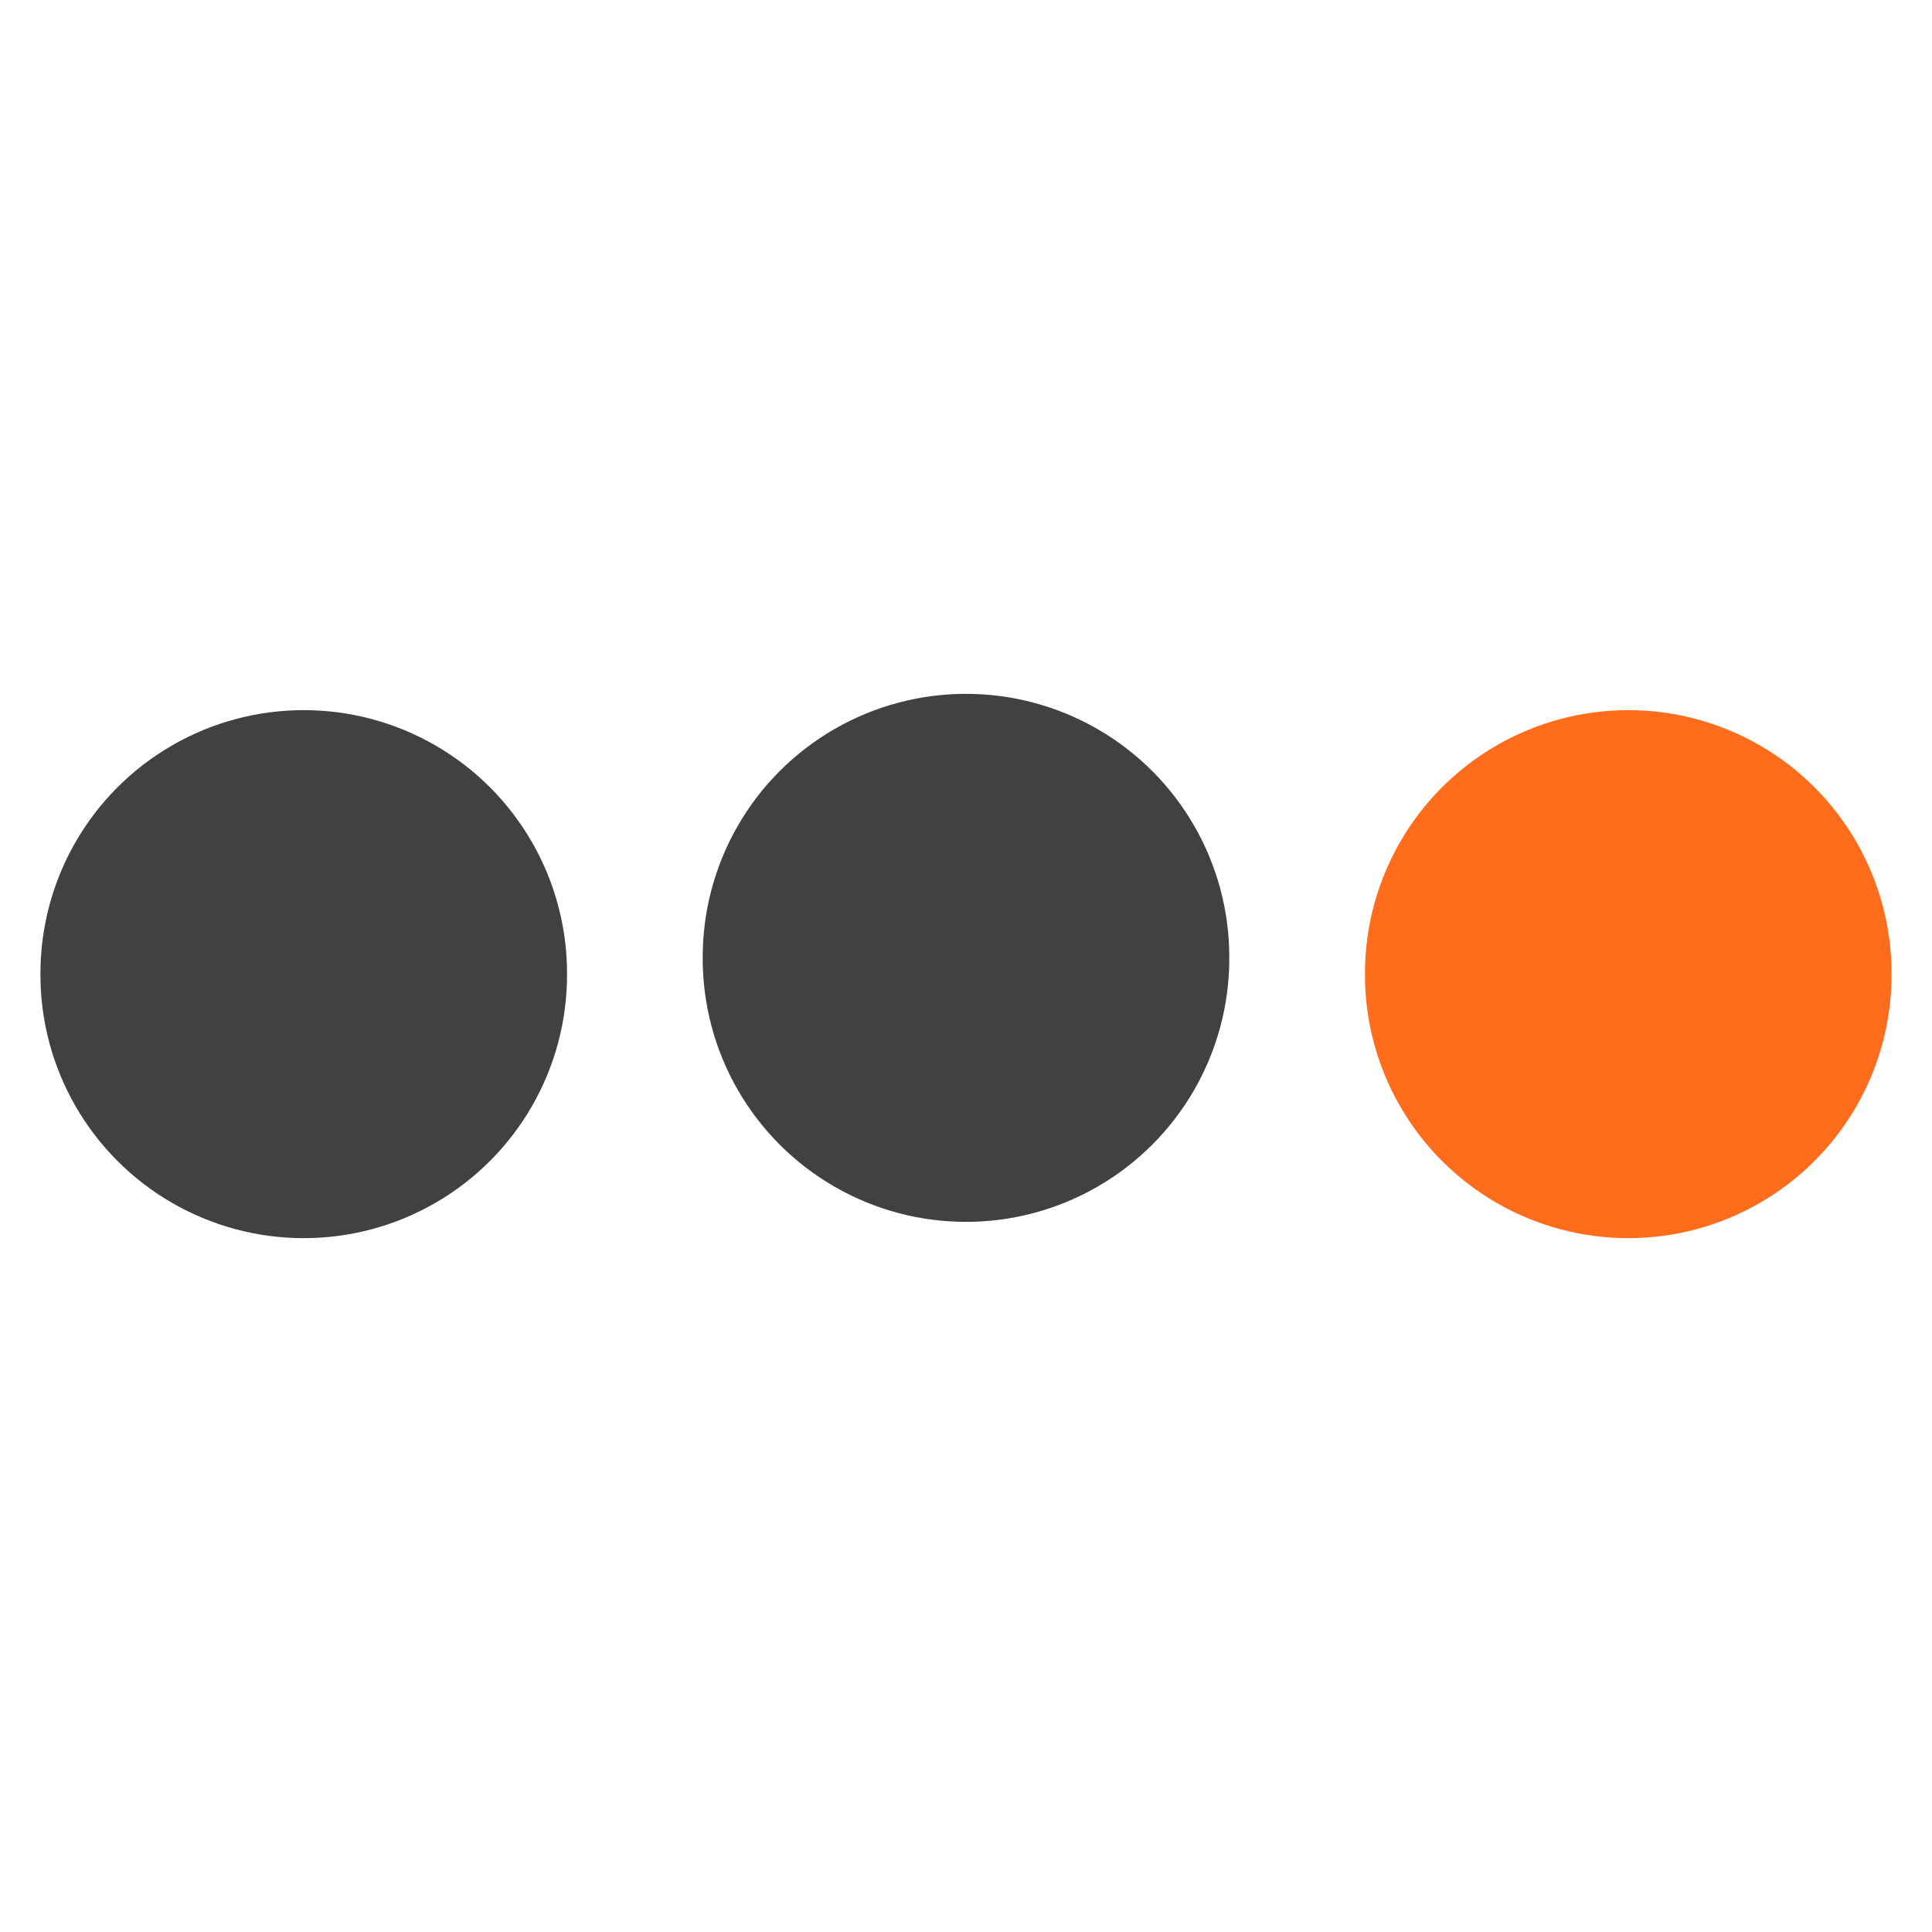
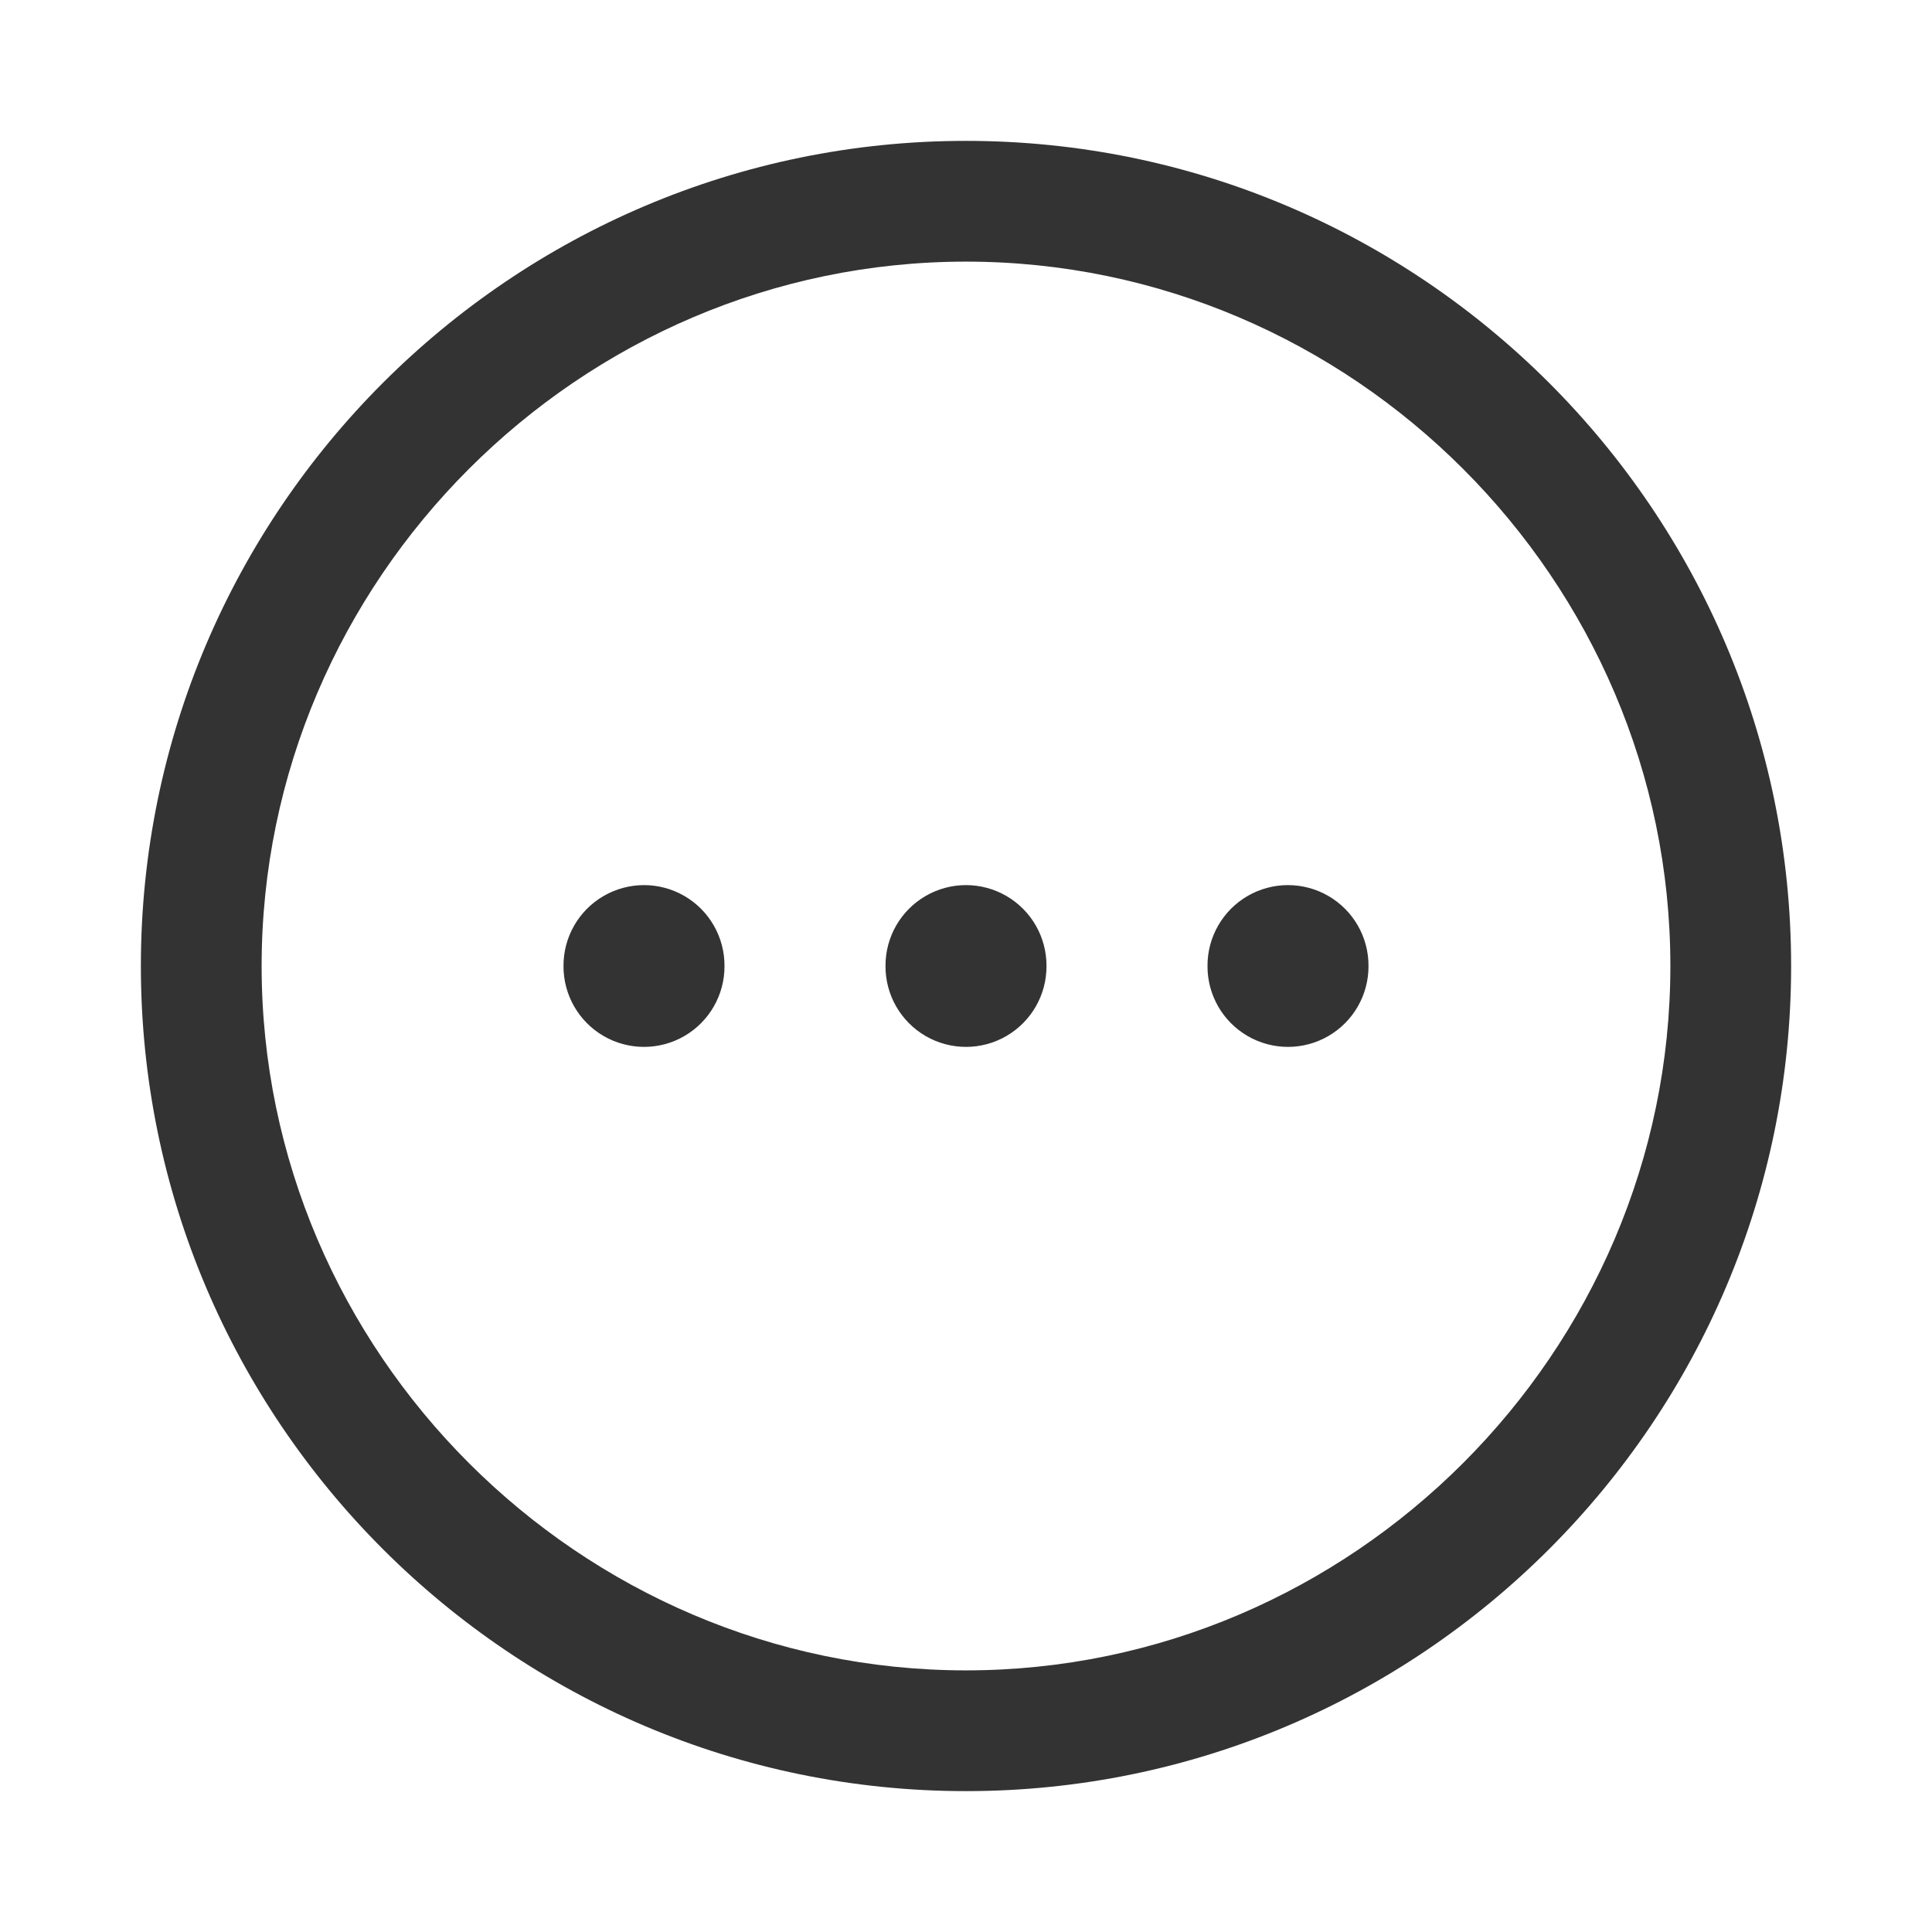
- <svg xmlns="http://www.w3.org/2000/svg" t="1645017770468" class="icon" viewBox="0 0 1024 1024" version="1.1" p-id="3505" width="200" height="200">
-   <defs>
-     <style type="text/css" />
-   </defs>
-   <path d="M21.431 516.315a139.557 139.557 0 1 0 279.113 0 139.557 139.557 0 1 0-279.113 0Z" fill="#414141" p-id="3506" />
-   <path d="M723.456 516.315a139.557 139.557 0 1 0 279.113 0 139.557 139.557 0 1 0-279.113 0Z" fill="#FF6C1C" p-id="3507" />
-   <path d="M372.443 507.685a139.557 139.557 0 1 0 279.113 0 139.557 139.557 0 1 0-279.113 0Z" fill="#414141" p-id="3508" />
+ <svg xmlns="http://www.w3.org/2000/svg" class="icon" width="200px" height="200.00px" viewBox="0 0 1024 1024" version="1.1">
+   <path fill="#333333" d="M512 74.667C270.933 74.667 74.667 270.933 74.667 512S270.933 949.333 512 949.333 949.333 753.067 949.333 512 753.067 74.667 512 74.667z m0 810.667c-204.8 0-373.333-168.533-373.333-373.333S307.2 138.667 512 138.667 885.333 307.2 885.333 512 716.8 885.333 512 885.333zM512 512m-42.667 0a42.667 42.667 0 1 0 85.333 0 42.667 42.667 0 1 0-85.333 0ZM341.333 512m-42.667 0a42.667 42.667 0 1 0 85.333 0 42.667 42.667 0 1 0-85.333 0ZM682.667 512m-42.667 0a42.667 42.667 0 1 0 85.333 0 42.667 42.667 0 1 0-85.333 0Z" />
</svg>
